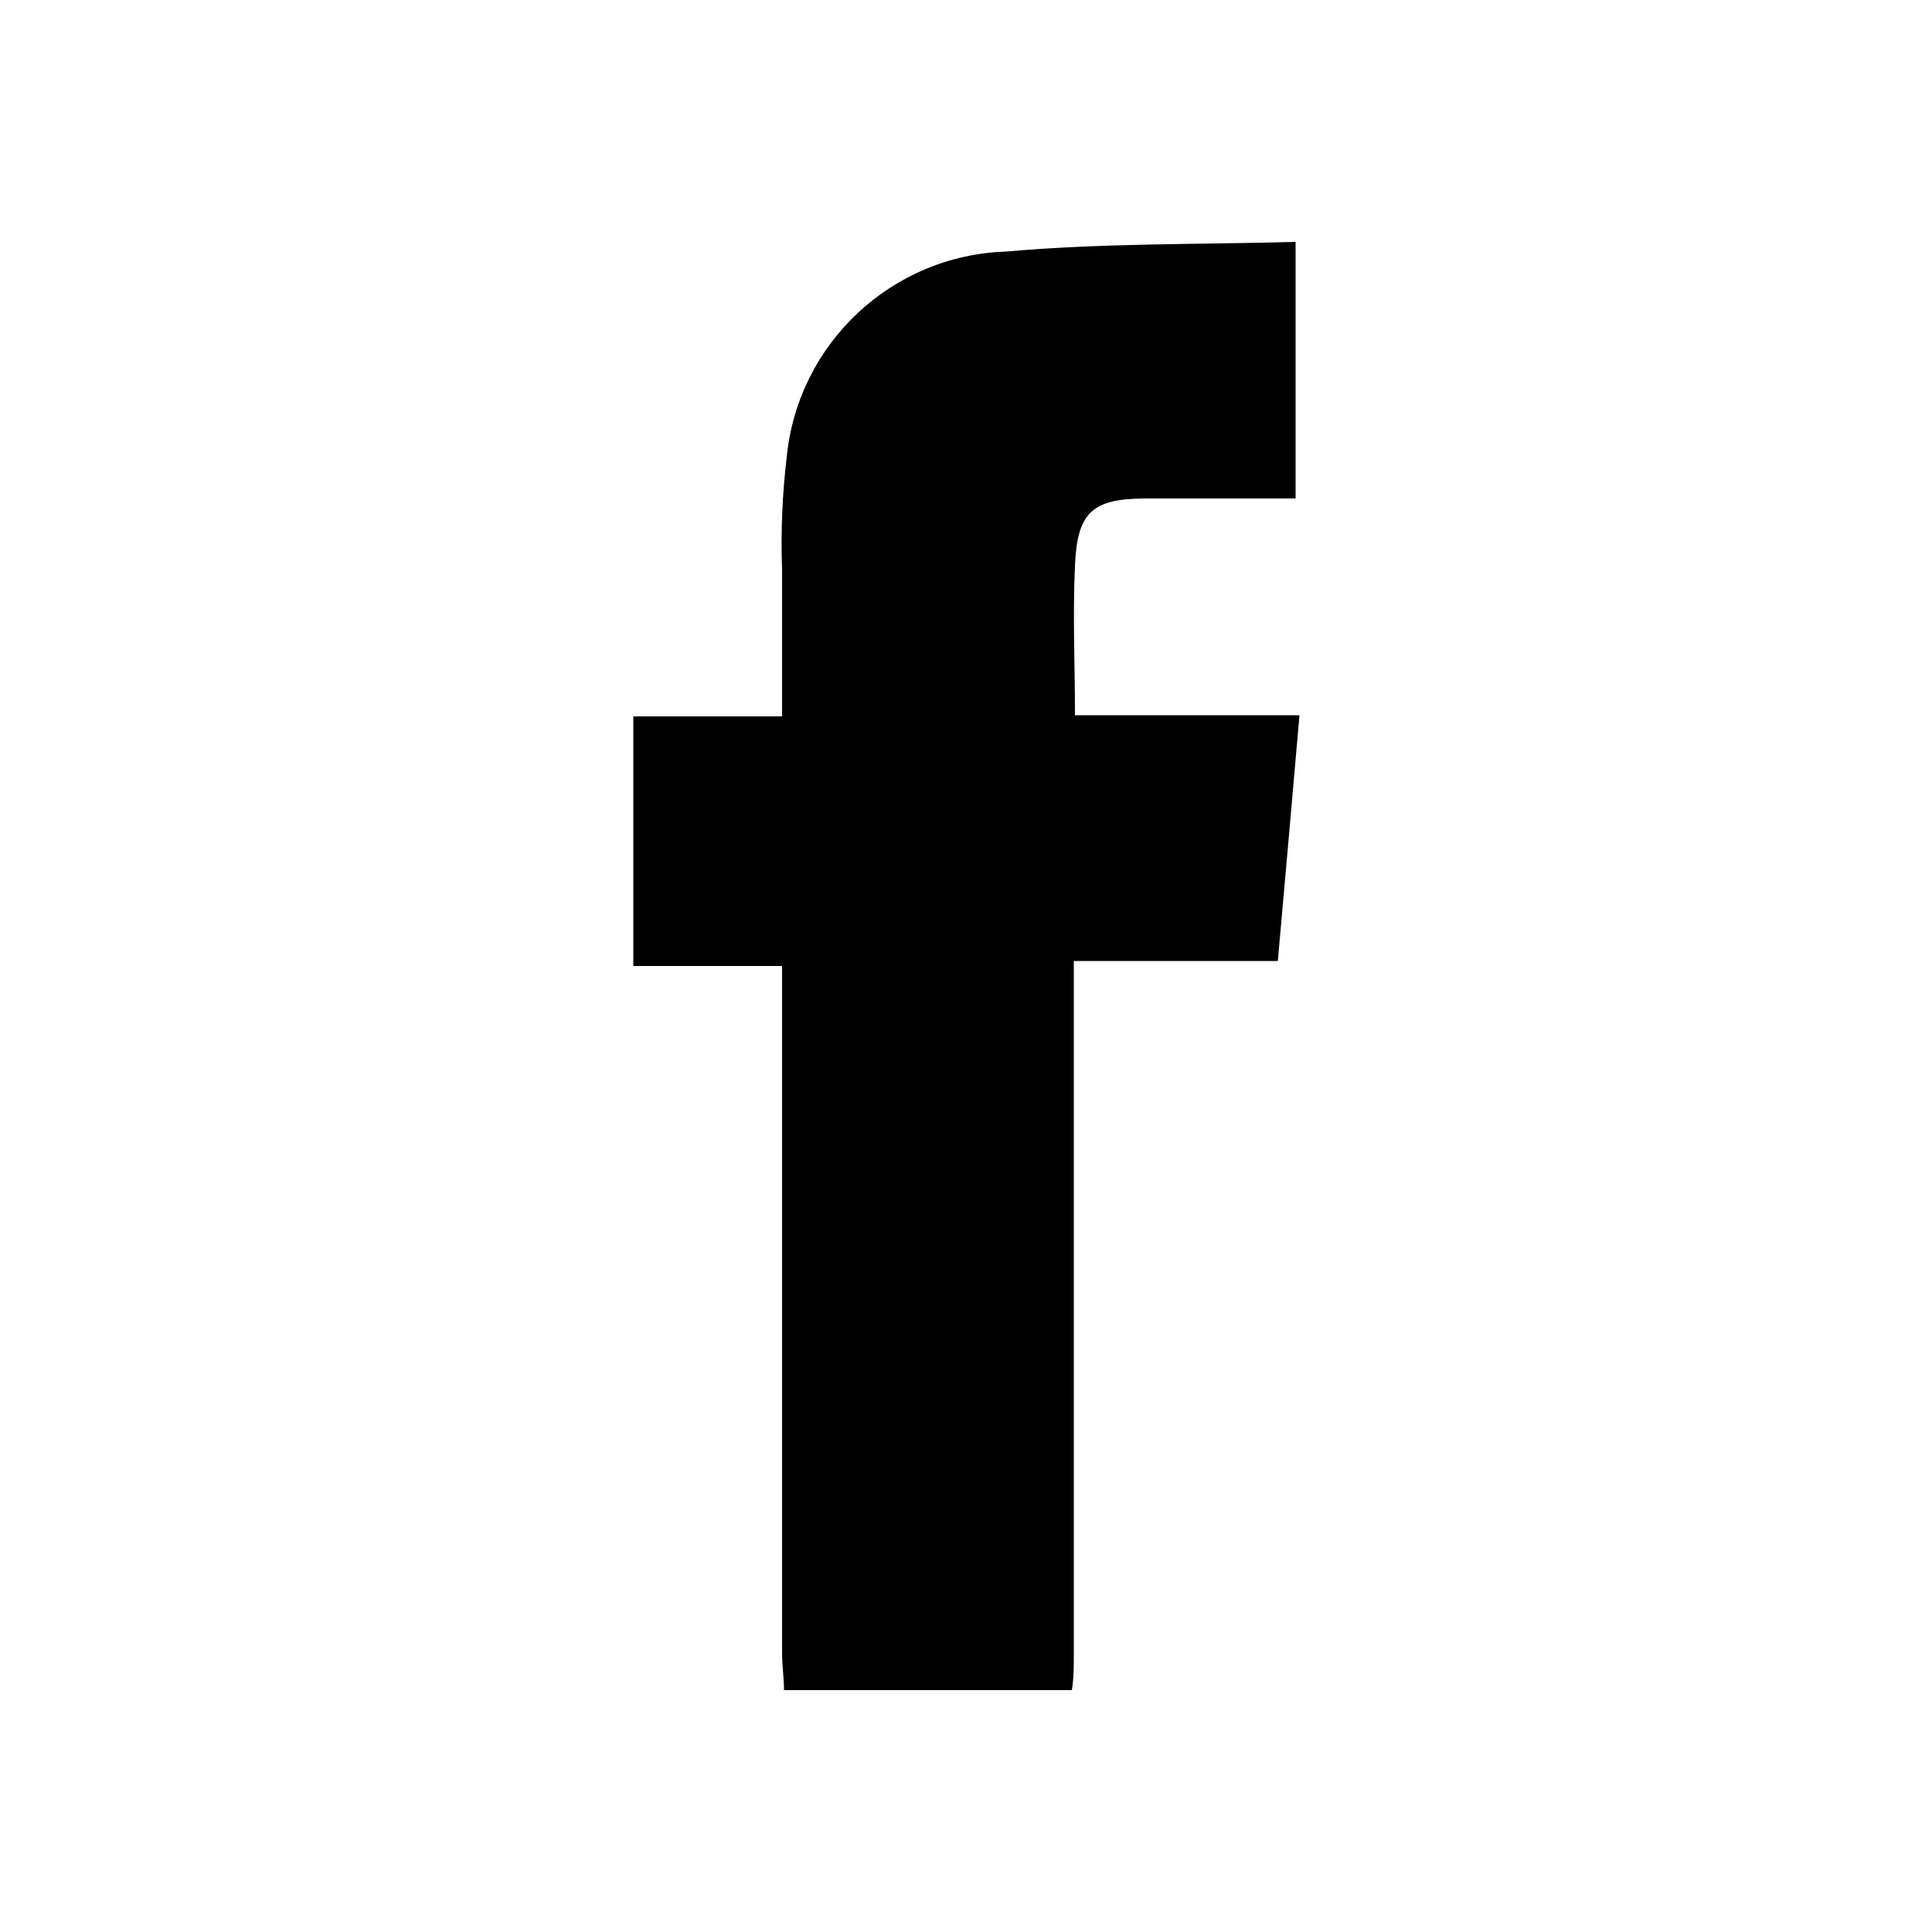
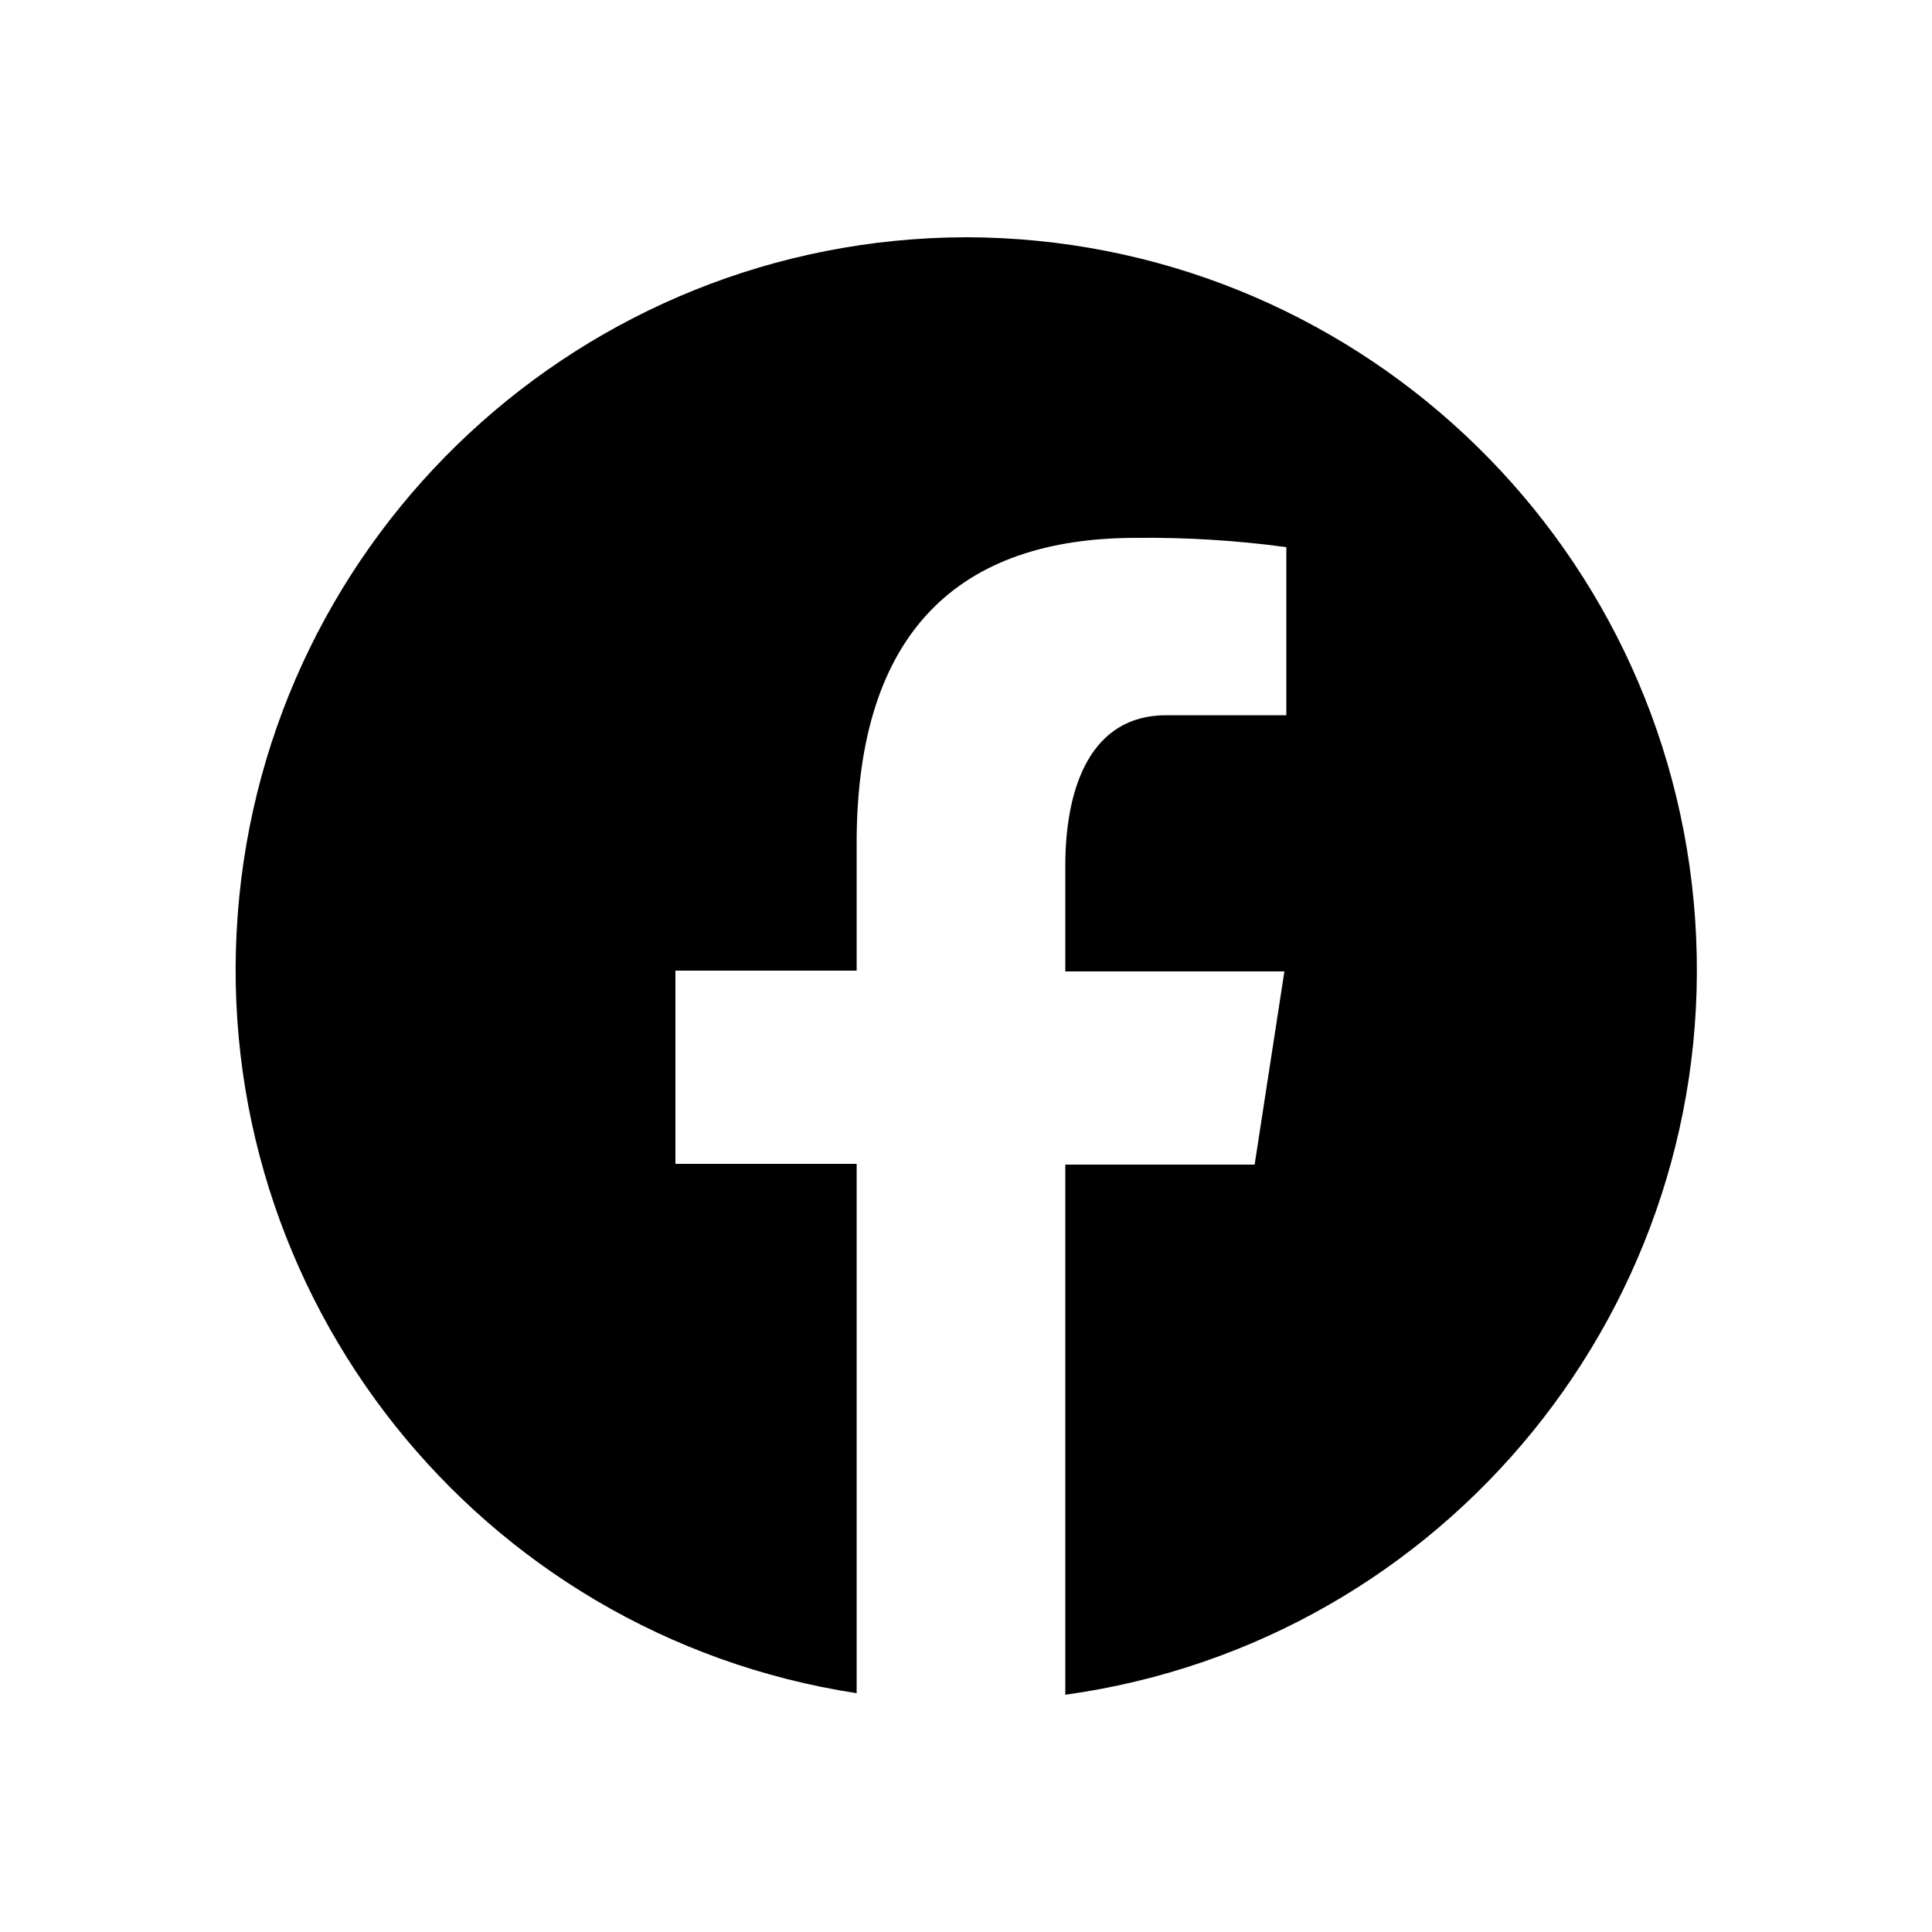
- <svg xmlns="http://www.w3.org/2000/svg" id="Layer_1" data-name="Layer 1" viewBox="0 0 50 50">
-   <path d="M20.29,43.74c0-.31-.05-.63-.05-.94V25H16.39V18.54h3.85c0-1.32,0-2.56,0-3.79a18.92,18.92,0,0,1,.12-2.92,5.9,5.9,0,0,1,5.68-5.32c2.47-.22,4.95-.18,7.49-.25V12.9H29.68c-1.4,0-1.8.34-1.86,1.73s0,2.52,0,3.88h5.81c-.19,2.18-.37,4.24-.56,6.36H27.79V42.8c0,.31,0,.63-.05.94Z" />
+ <svg xmlns="http://www.w3.org/2000/svg" id="Layer_1" data-name="Layer 1" width="50" height="50" viewBox="0 0 50 50">
+   <path d="M25,6.14a18.95,18.95,0,0,0-2.83,37.68V30.12H17.48v-5h4.69V21.82c0-5.49,2.67-7.9,7.23-7.9a26.75,26.75,0,0,1,3.89.24v4.35H30.18c-1.94,0-2.61,1.84-2.61,3.9v2.73h5.67l-.77,5h-4.9V43.86A18.95,18.95,0,0,0,25,6.14Z" />
</svg>
